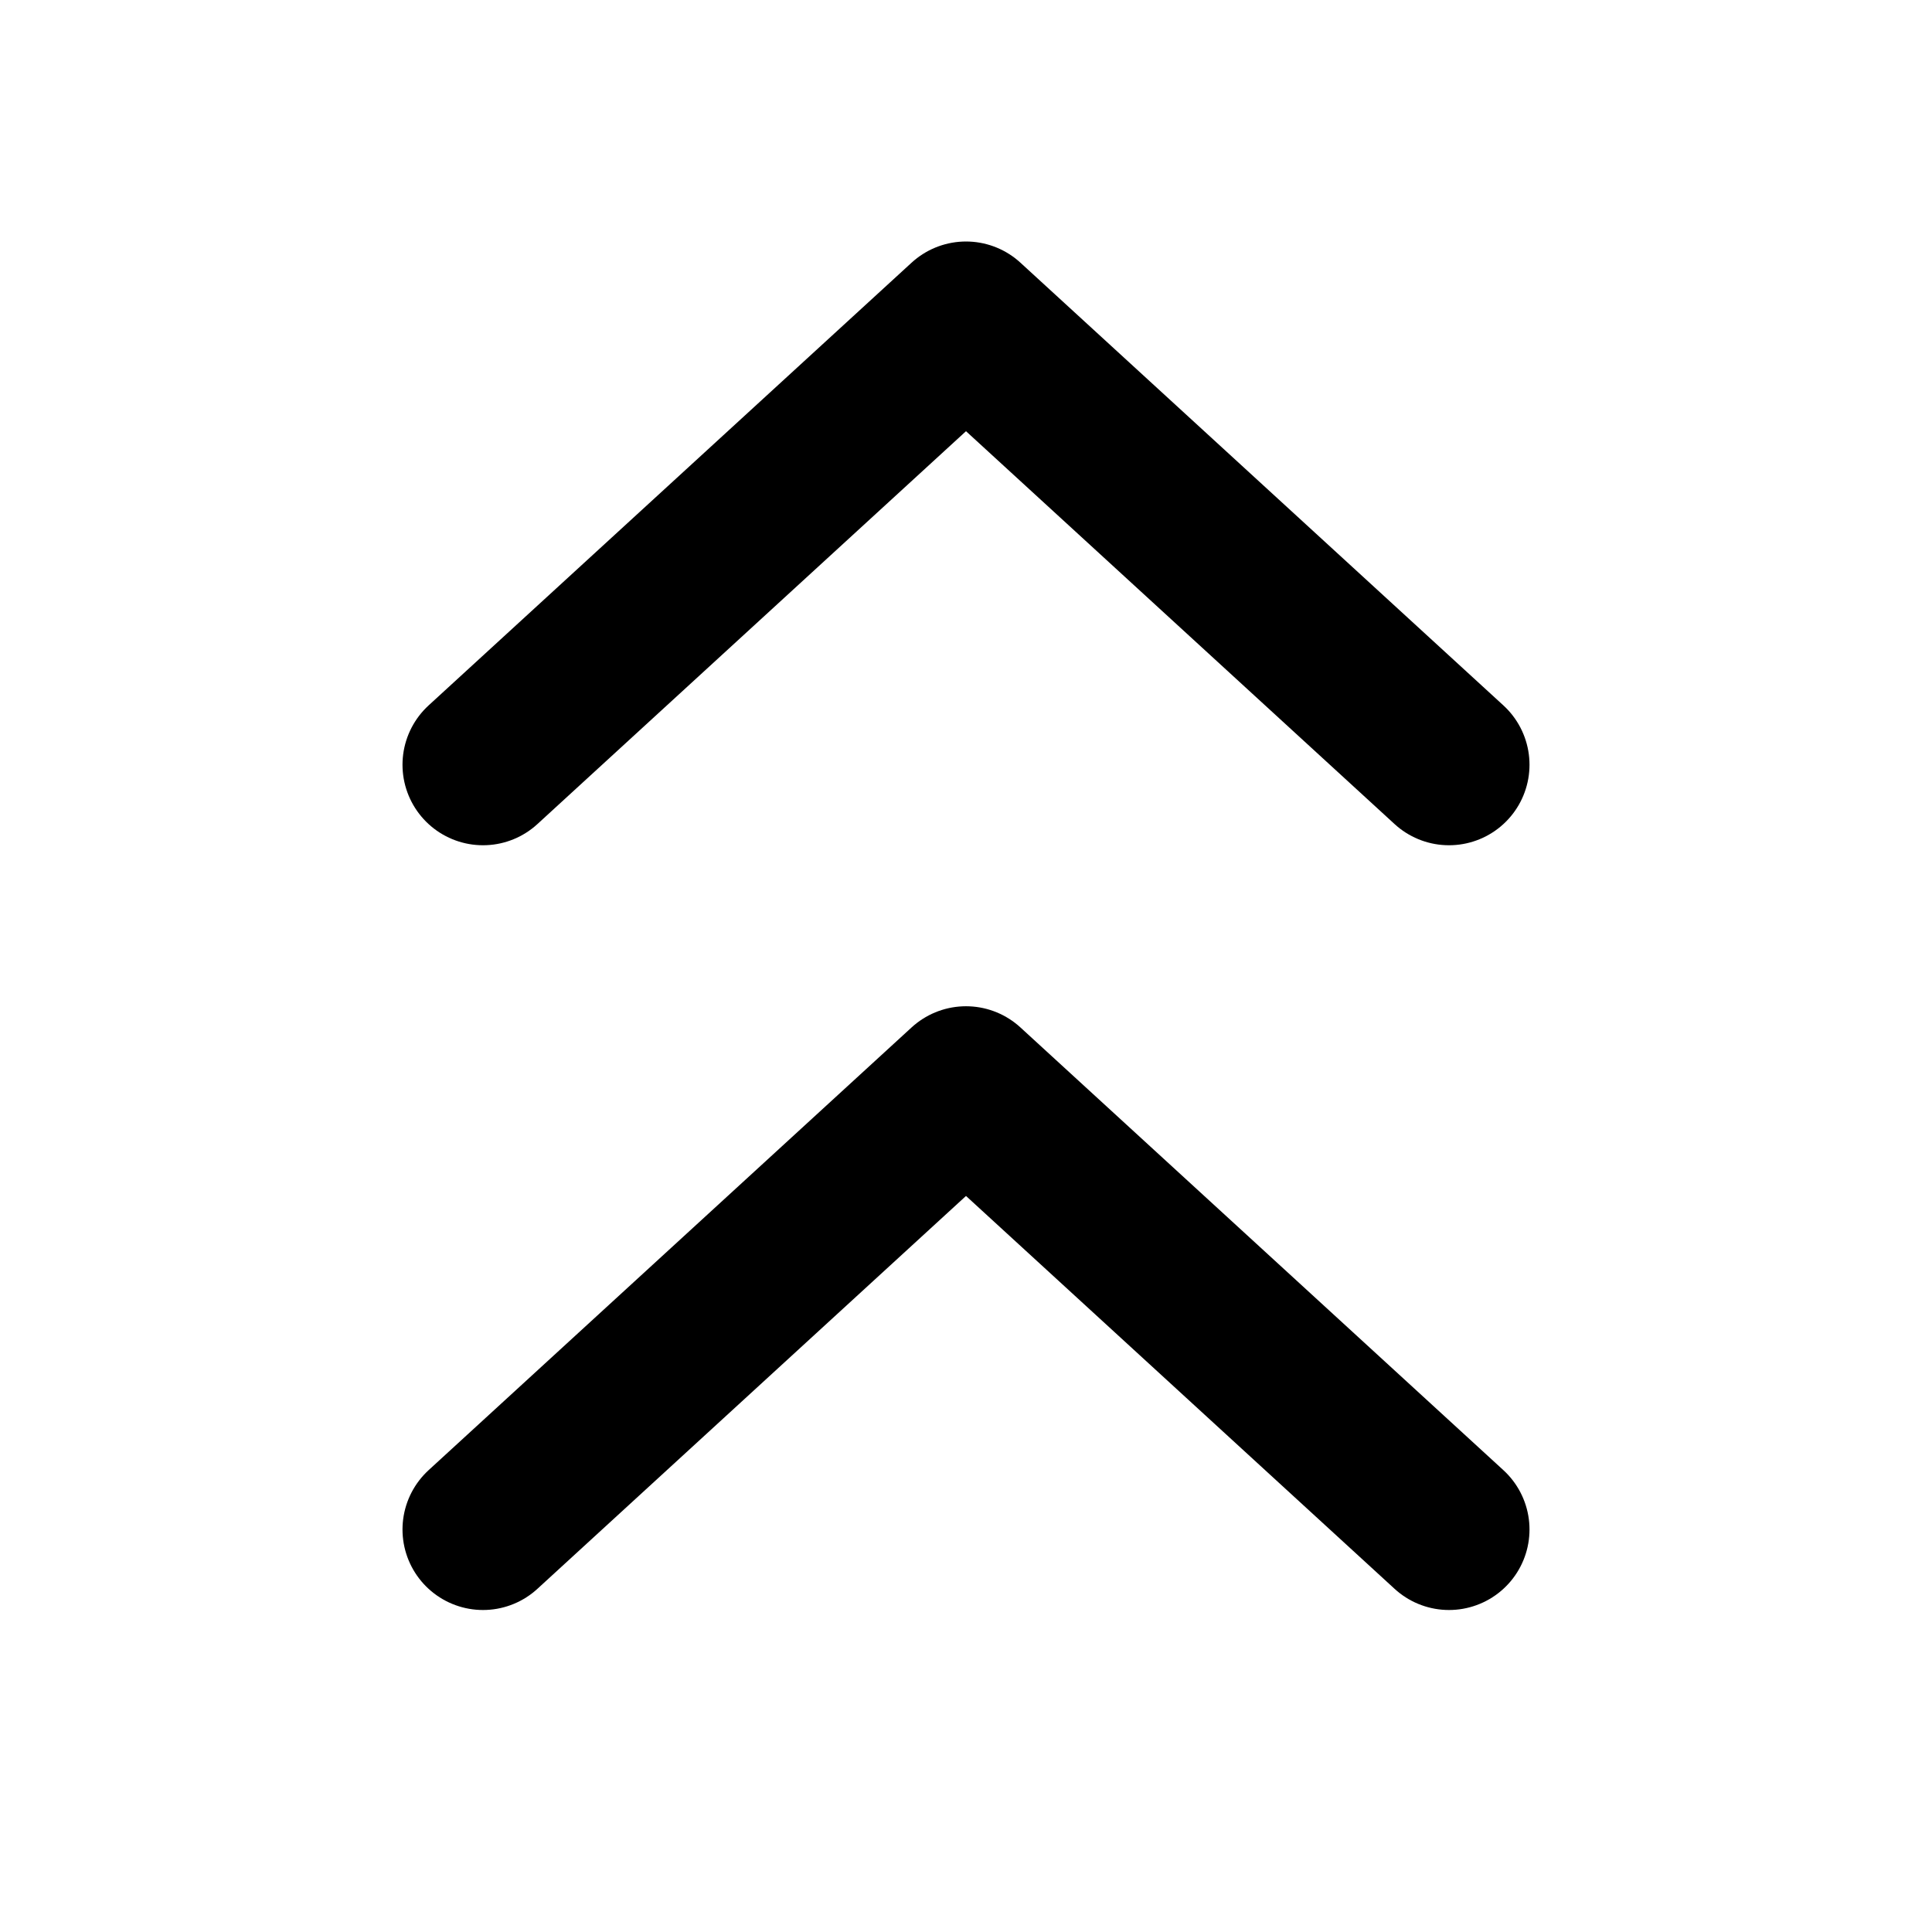
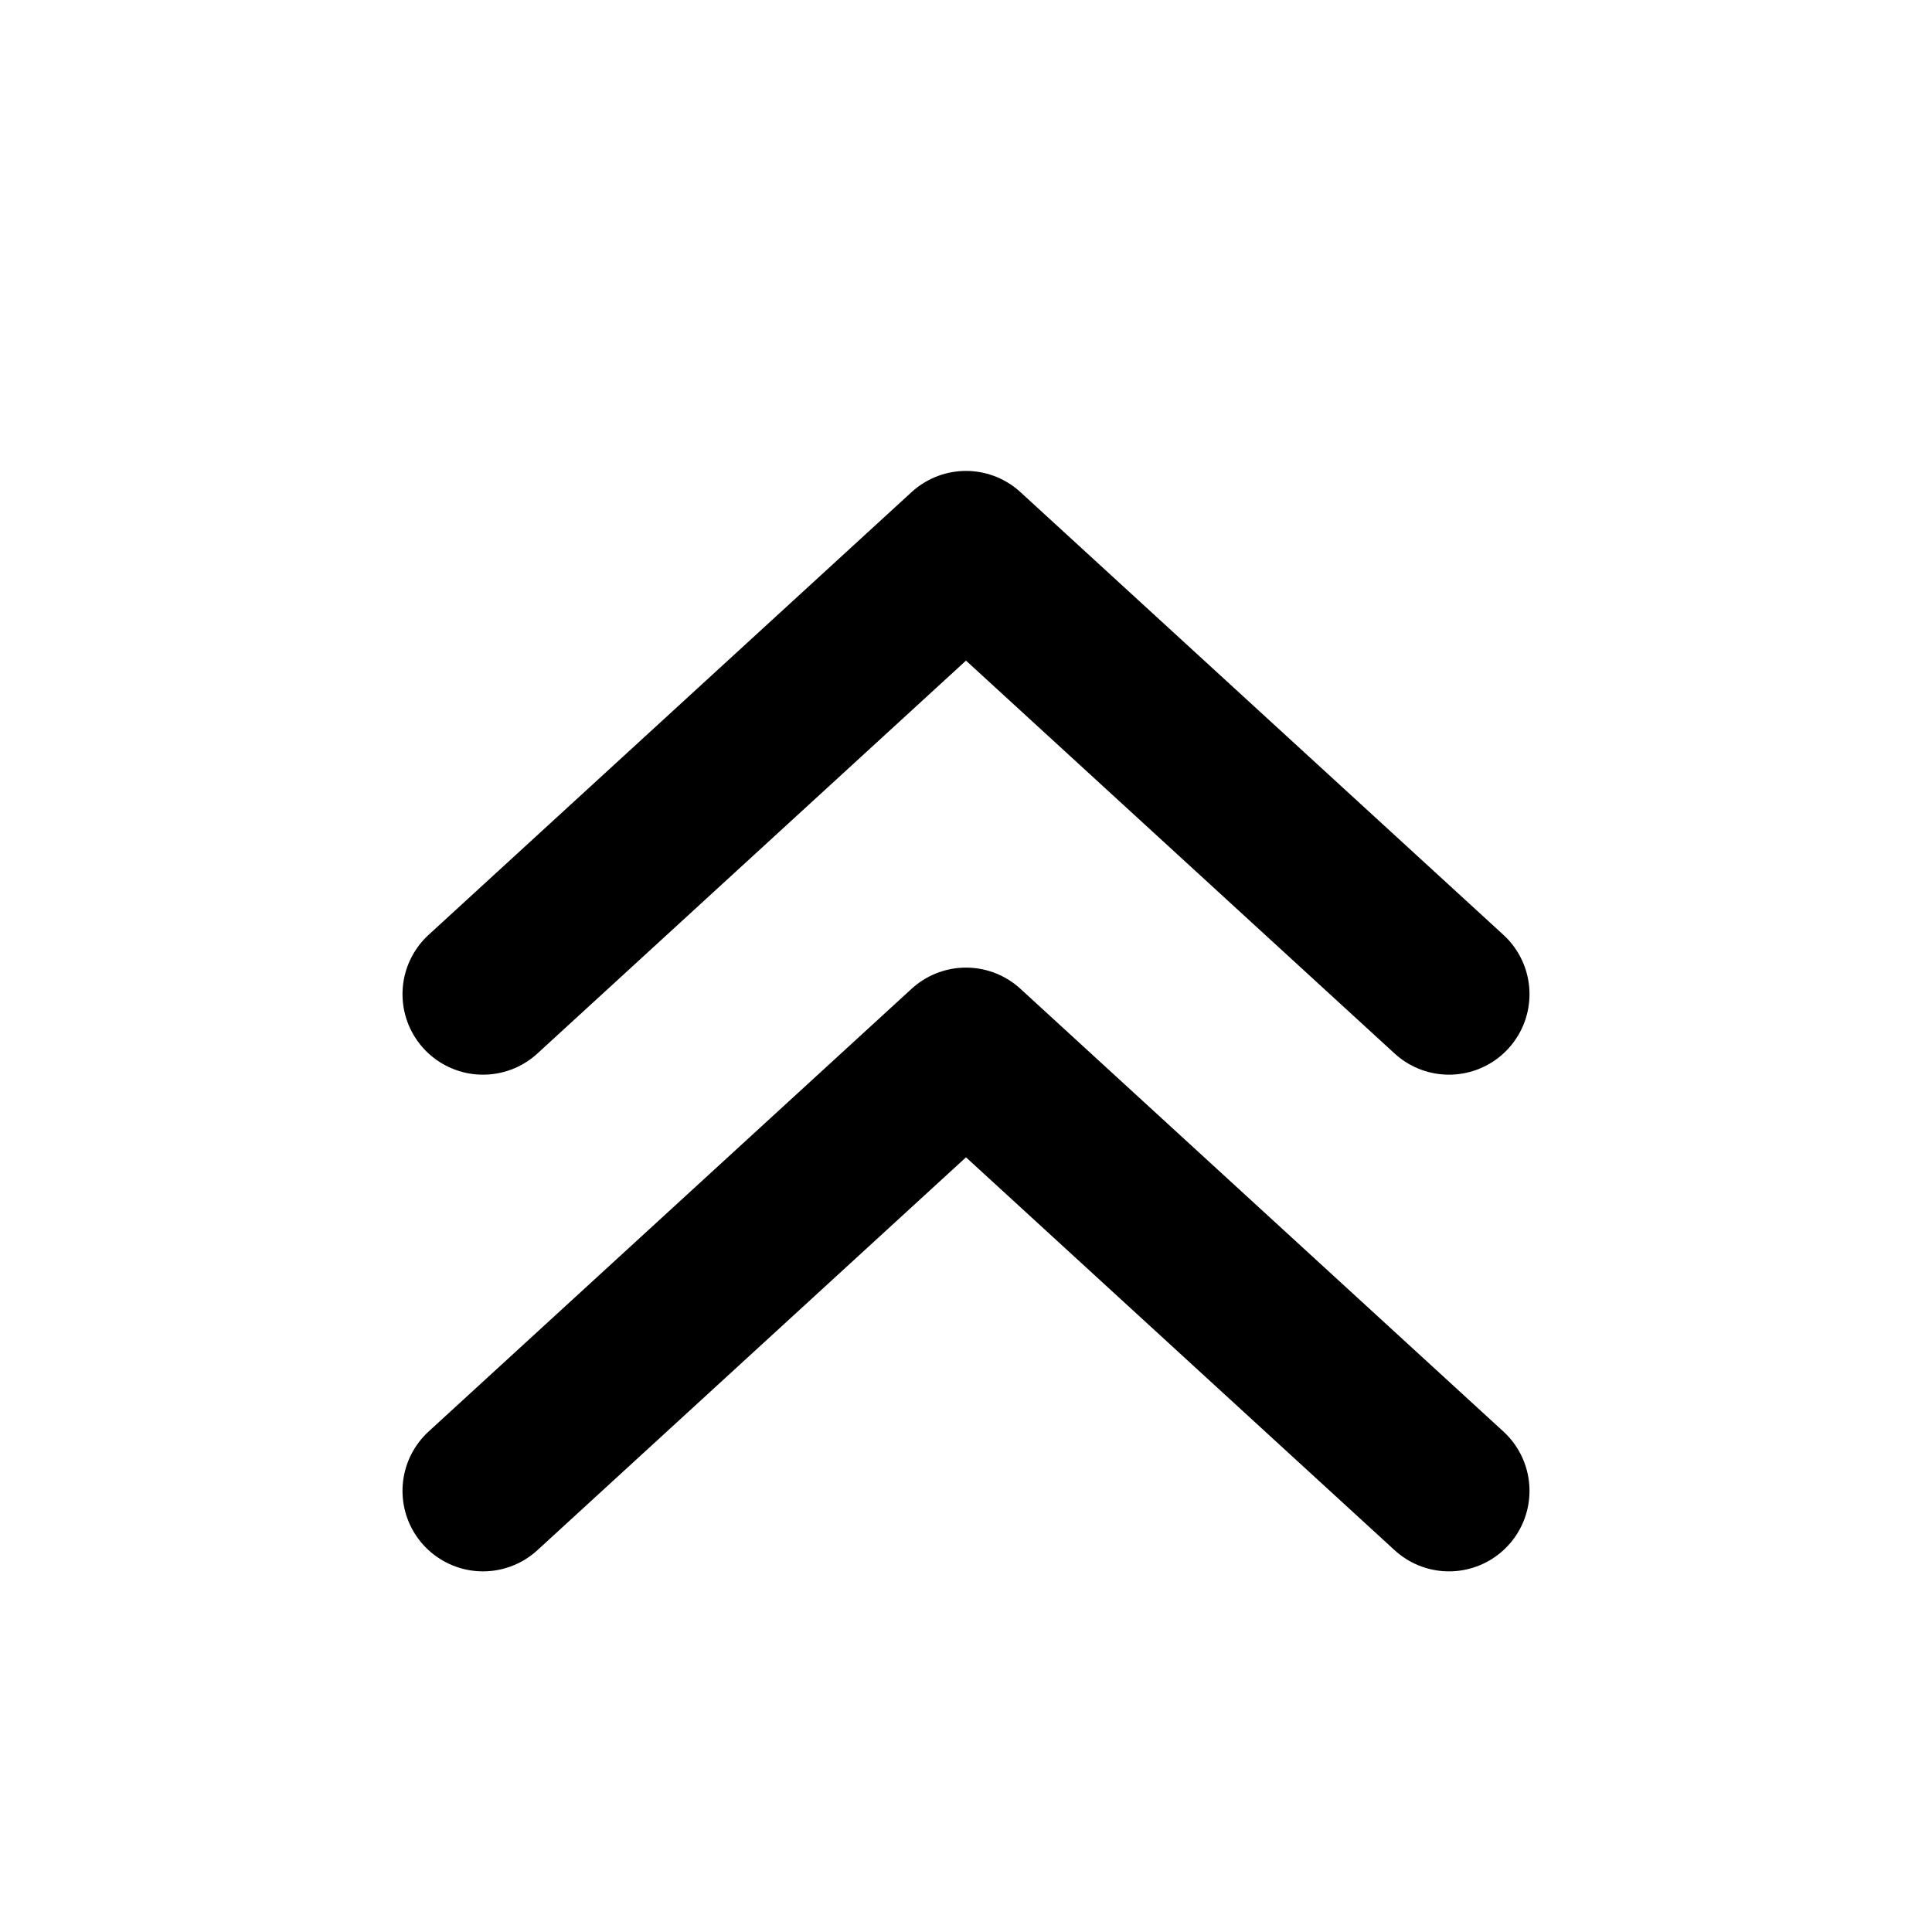
<svg xmlns="http://www.w3.org/2000/svg" viewBox="0 0 24 24" fill="none" stroke="currentColor" stroke-width="2" stroke-linecap="round" stroke-linejoin="round" aria-hidden="true">
-   <path d="M6 9.5 12 4l6 5.5" />
-   <path d="M6 19 12 13.5 18 19" />
+   <path d="M6,12.35l6-5.5,6,5.5" />
+   <path d="M6,18.52l6-5.5,6,5.5" />
</svg>
